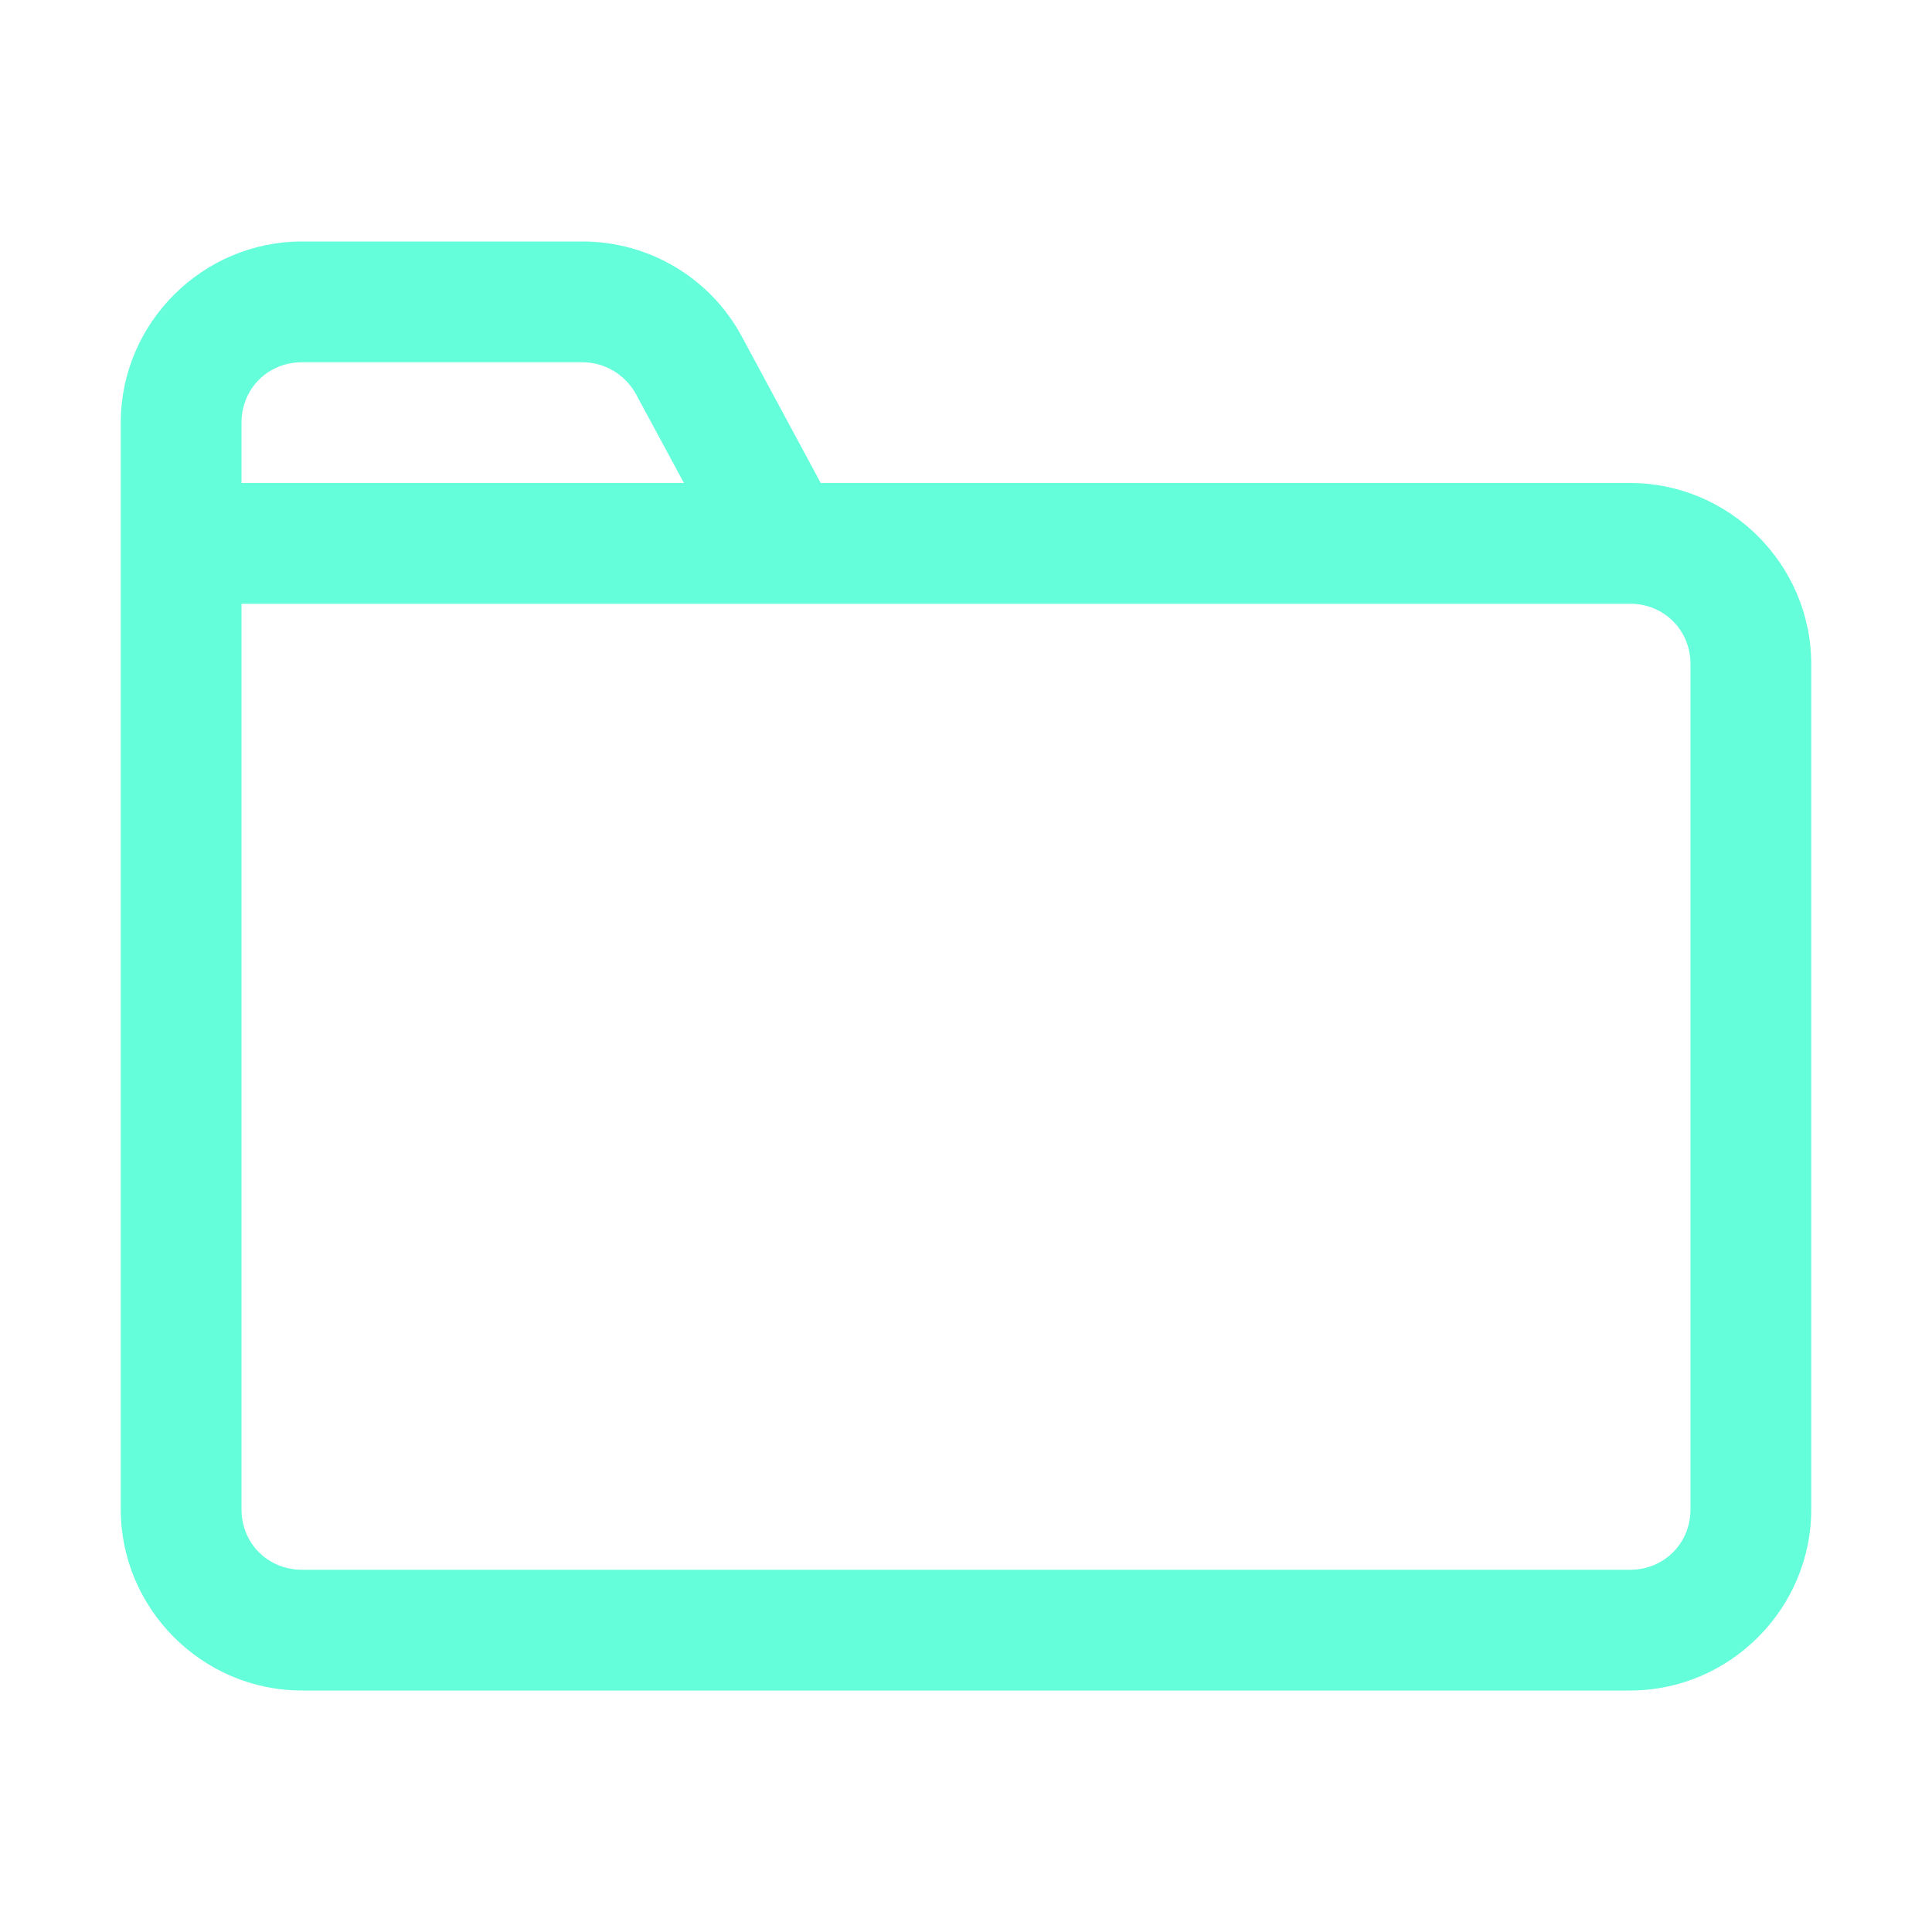
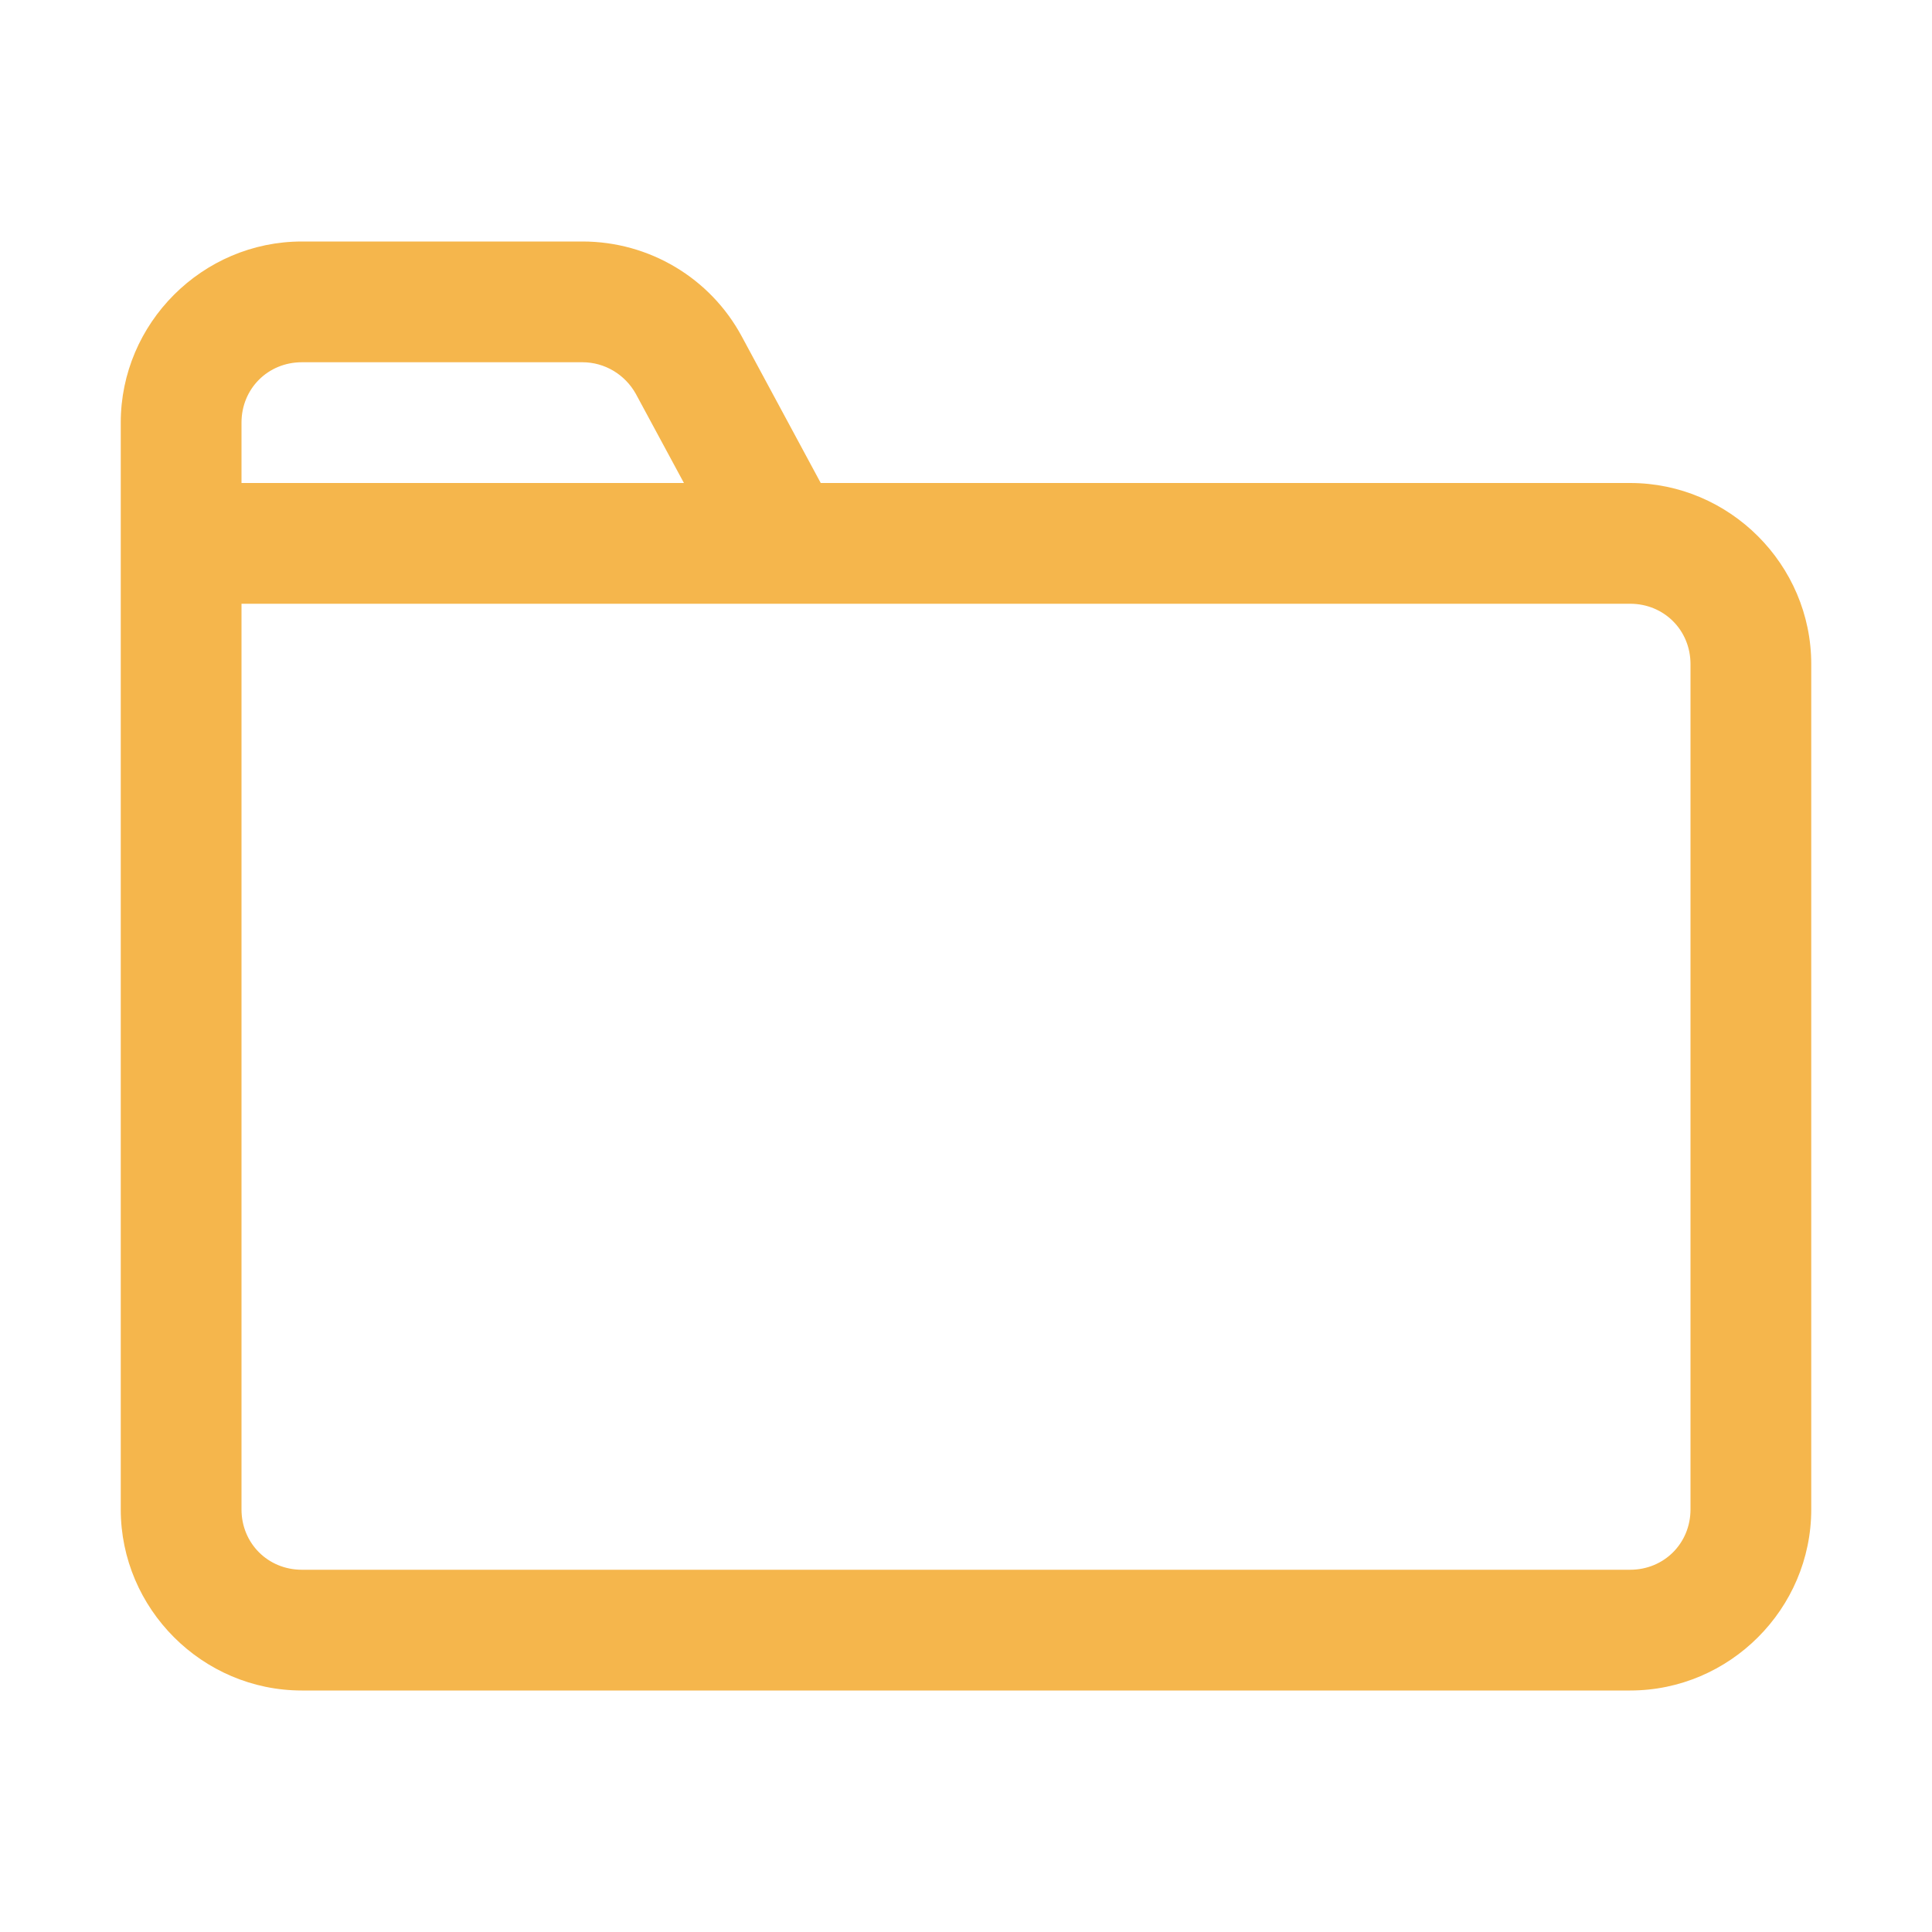
<svg xmlns="http://www.w3.org/2000/svg" viewBox="0 0 32 32" width="32px" height="32px">
  <g id="surface362358">
-     <path style=" stroke:none;fill-rule:nonzero;fill:rgb(39.216%,100%,85.49%);fill-opacity:1;" d="M 5 4 C 3.352 4 2 5.352 2 7 L 2 25 C 2 26.648 3.352 28 5 28 L 27 28 C 28.648 28 30 26.648 30 25 L 30 11 C 30 9.352 28.648 8 27 8 L 13.594 8 L 12.289 5.578 C 11.766 4.602 10.75 4 9.648 4 Z M 5 6 L 9.648 6 C 10.016 6 10.352 6.203 10.531 6.523 L 11.328 8 L 4 8 L 4 7 C 4 6.438 4.438 6 5 6 Z M 4 10 L 27 10 C 27.562 10 28 10.438 28 11 L 28 25 C 28 25.562 27.562 26 27 26 L 5 26 C 4.438 26 4 25.562 4 25 Z M 4 10 " />
+     <path style=" stroke:none;fill-rule:nonzero;fill:rgb(96.078%,71.373%,29.804%);fill-opacity:1;" d="M 5 4 C 3.352 4 2 5.352 2 7 L 2 25 C 2 26.648 3.352 28 5 28 L 27 28 C 28.648 28 30 26.648 30 25 L 30 11 C 30 9.352 28.648 8 27 8 L 13.594 8 L 12.289 5.578 C 11.766 4.602 10.75 4 9.648 4 Z M 5 6 L 9.648 6 C 10.016 6 10.352 6.203 10.531 6.523 L 11.328 8 L 4 8 L 4 7 C 4 6.438 4.438 6 5 6 Z M 4 10 L 27 10 C 27.562 10 28 10.438 28 11 L 28 25 C 28 25.562 27.562 26 27 26 L 5 26 C 4.438 26 4 25.562 4 25 Z M 4 10 " />
  </g>
</svg>
